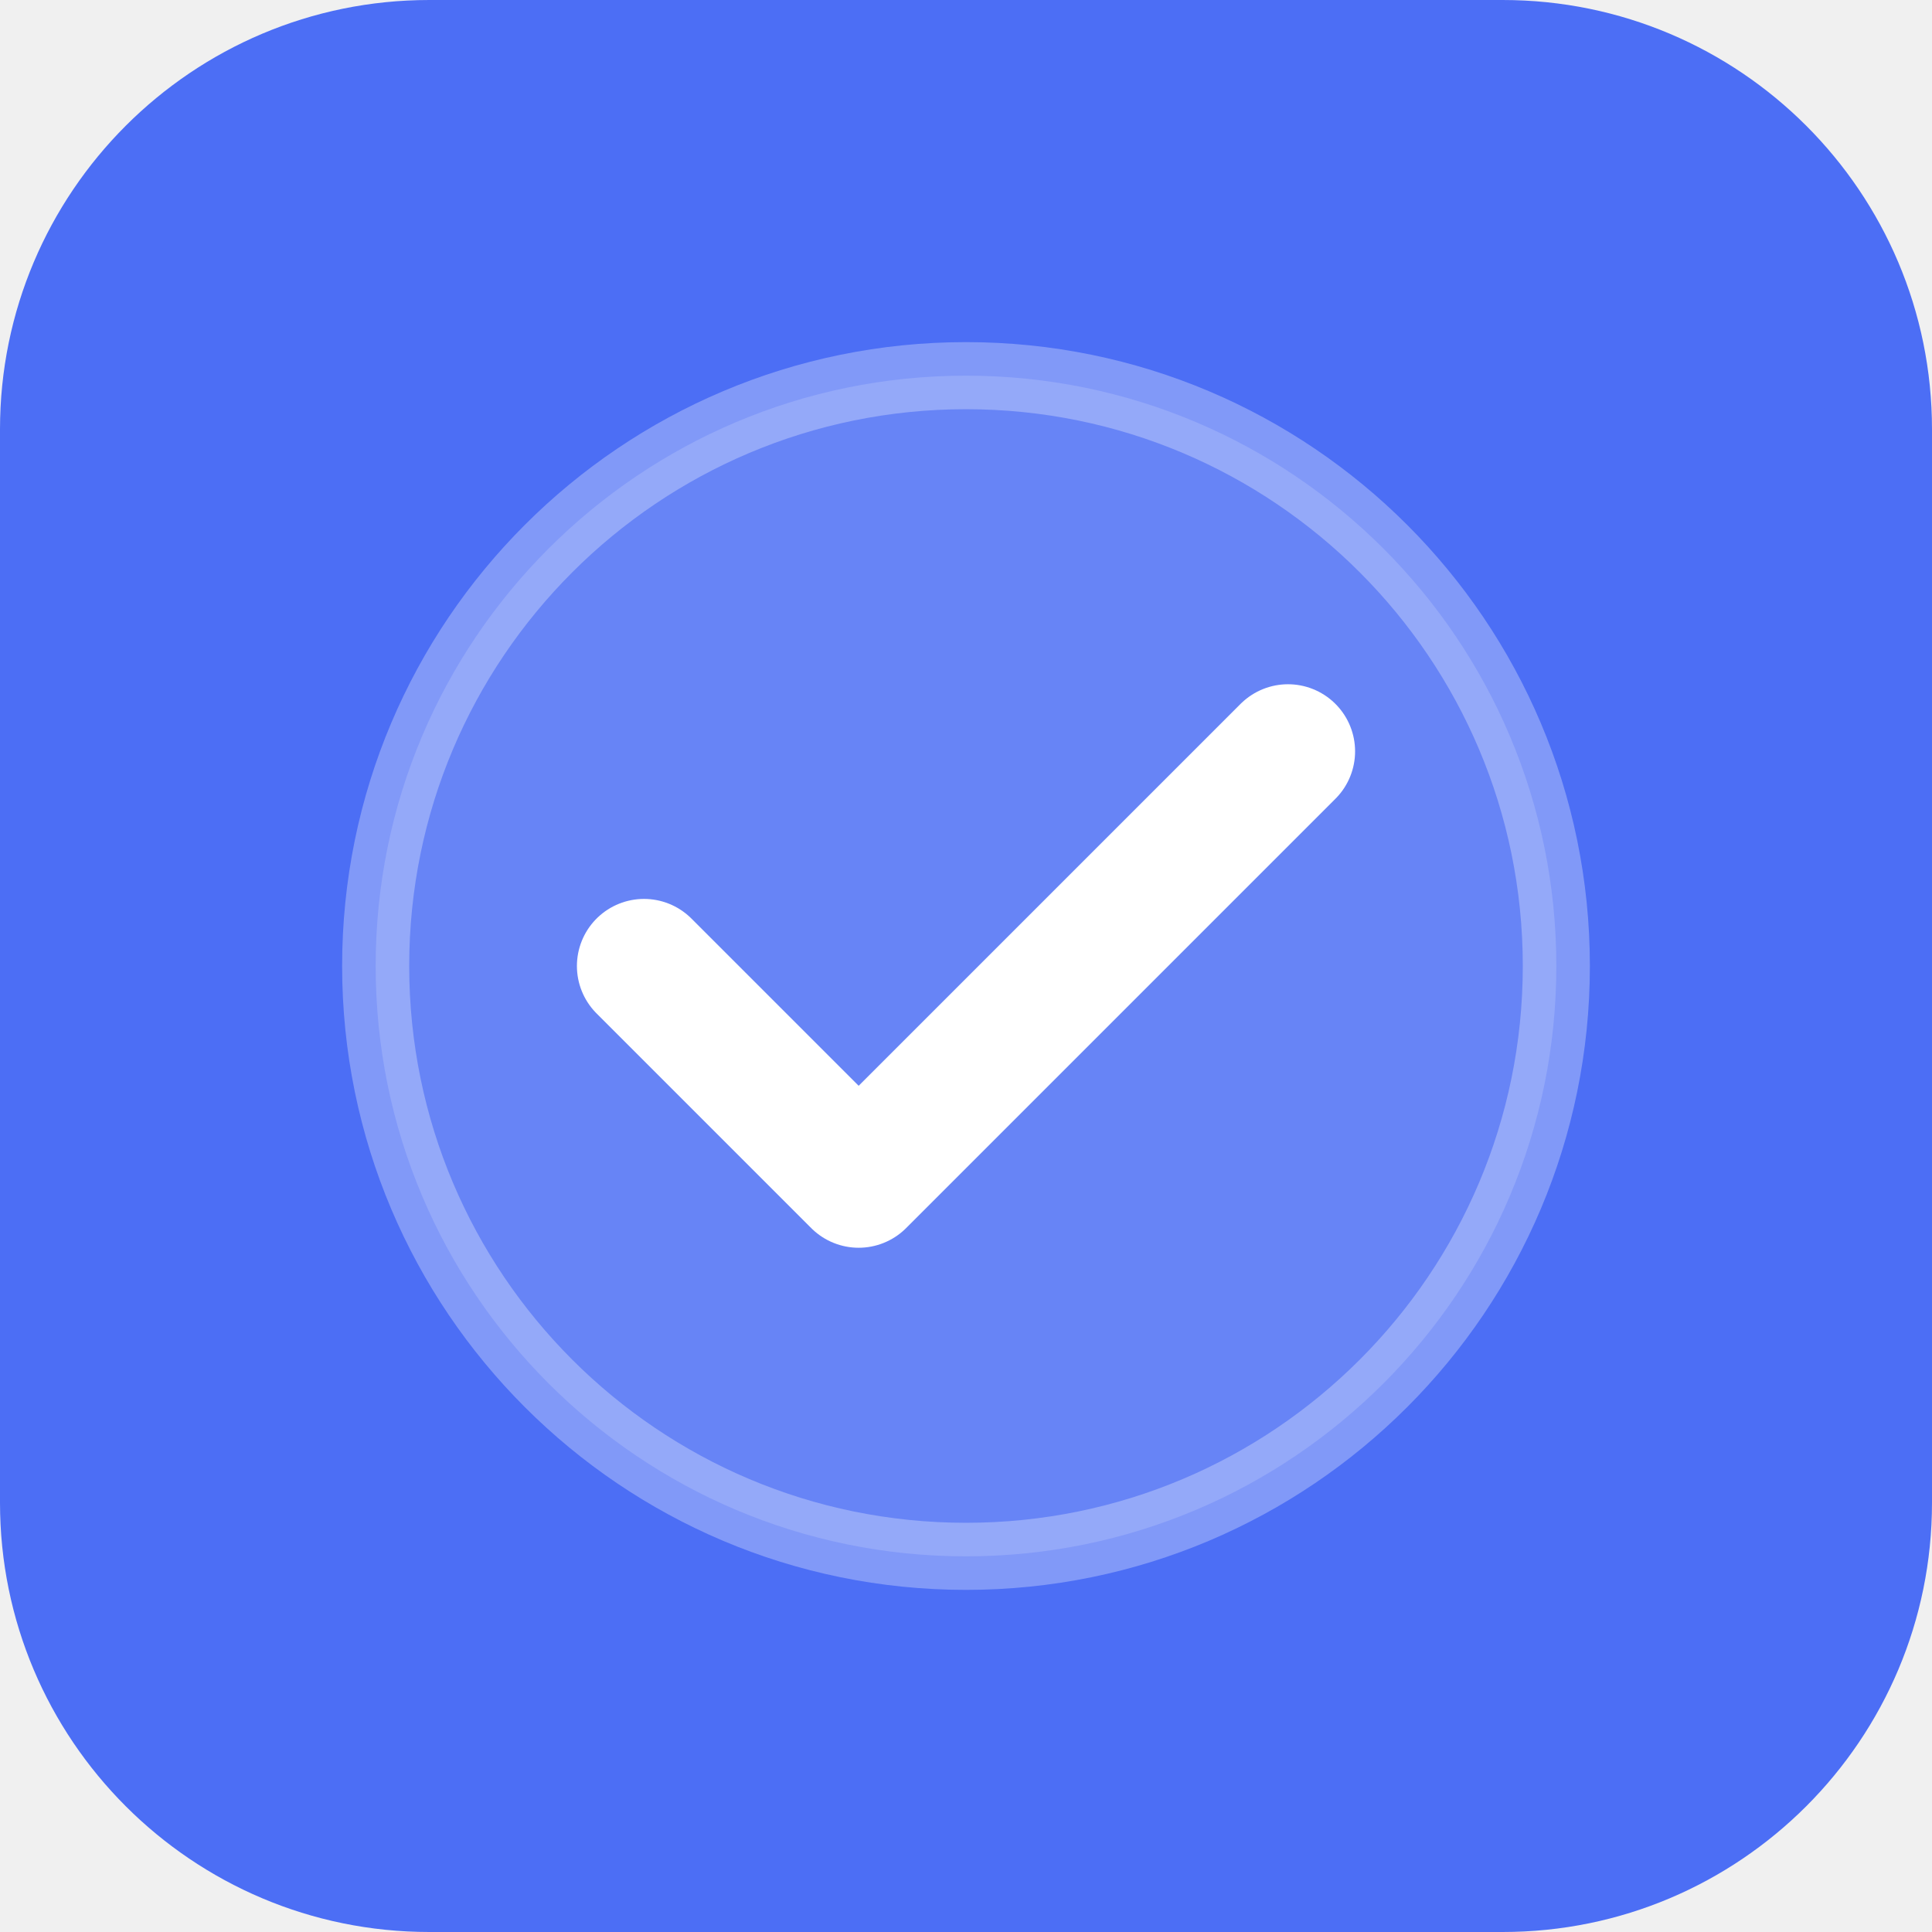
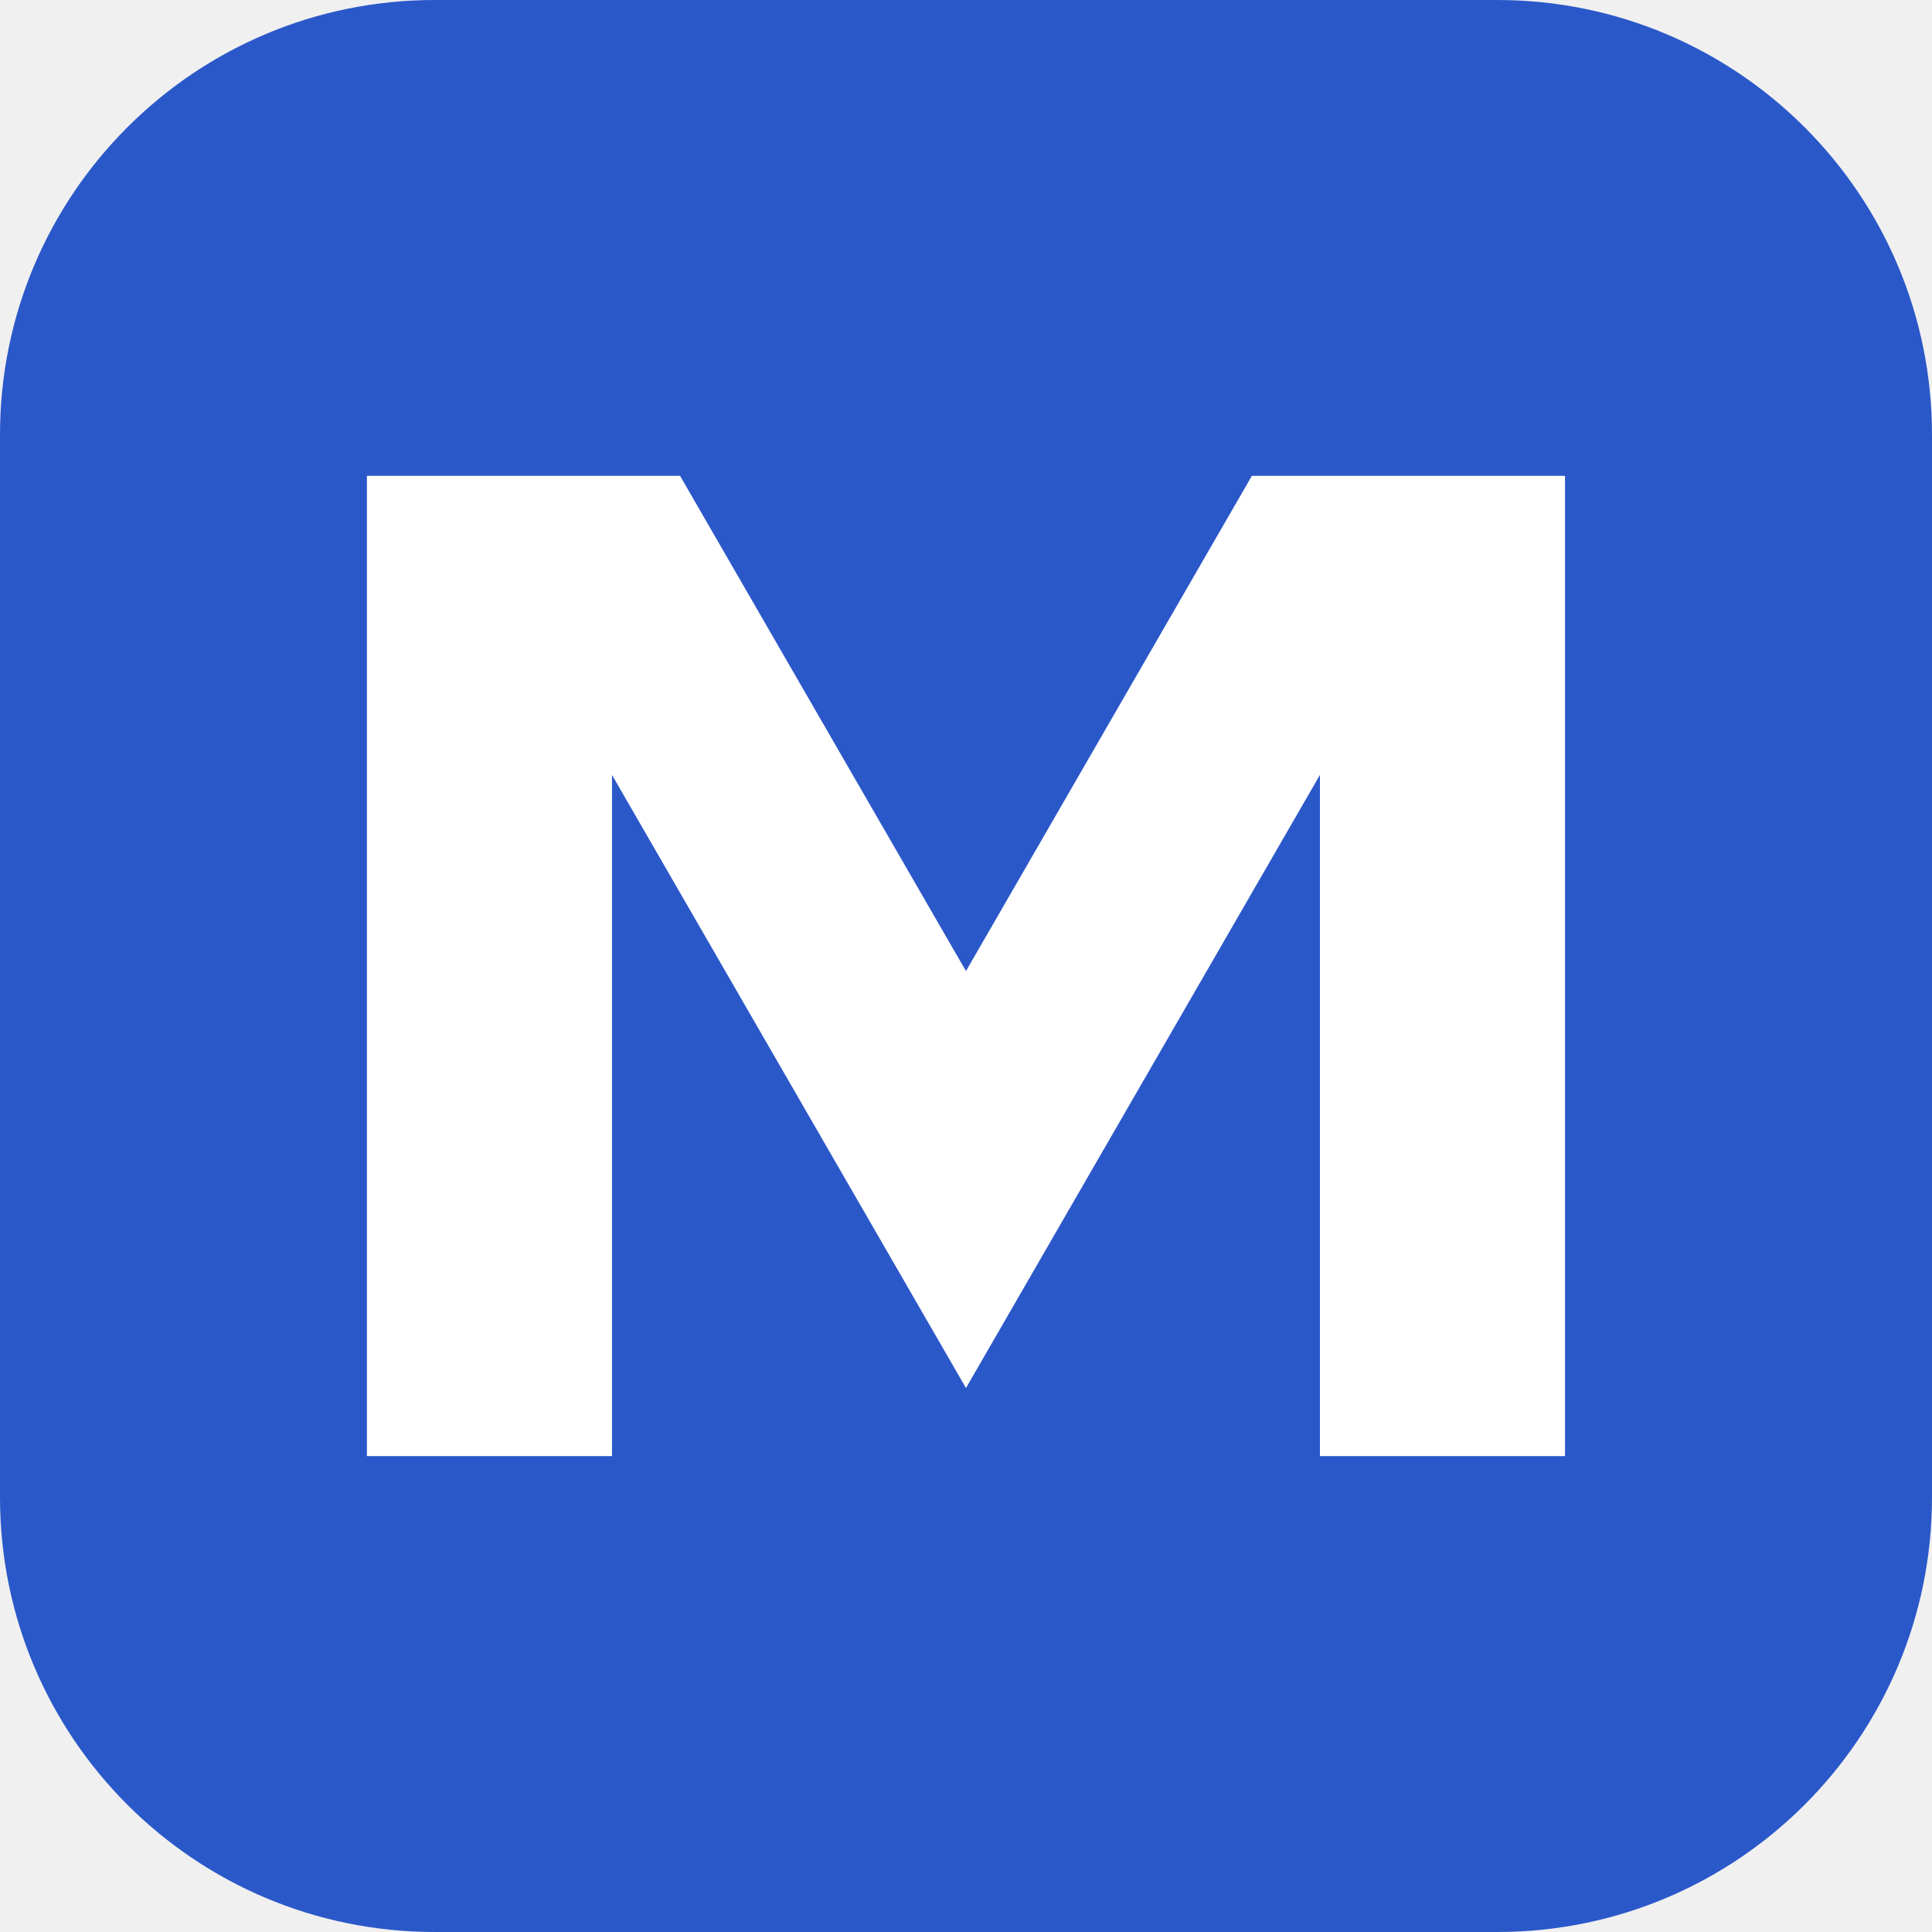
- <svg xmlns="http://www.w3.org/2000/svg" width="72" height="72" viewBox="0 0 72 72">
-   <rect width="72" height="72" rx="16" fill="#4c6ef5" />
-   <rect x="4" y="4" width="64" height="64" rx="12" fill="#4c6ef5" />
-   <circle cx="36" cy="36" r="22" fill="white" opacity="0.15" />
-   <path d="M24 36l8 8 16-16" stroke="white" stroke-width="5" stroke-linecap="round" stroke-linejoin="round" fill="none" />
-   <circle cx="36" cy="36" r="22" stroke="white" stroke-width="2.5" fill="none" opacity="0.3" />
+ <svg xmlns="http://www.w3.org/2000/svg" viewBox="0 0 256 256" width="256" height="256">
+   <rect width="256" height="256" rx="57.6" fill="#2b58c9" />
+   <g transform="translate(12.54 12.54) scale(0.902)" fill="#ffffff">
+     <path fill="#ffffff" d="M40 200V56h46l42 72.75 42-72.75h46v144h-36V99.93l-52 90.07-52-90.07V200z" />
+   </g>
</svg>
